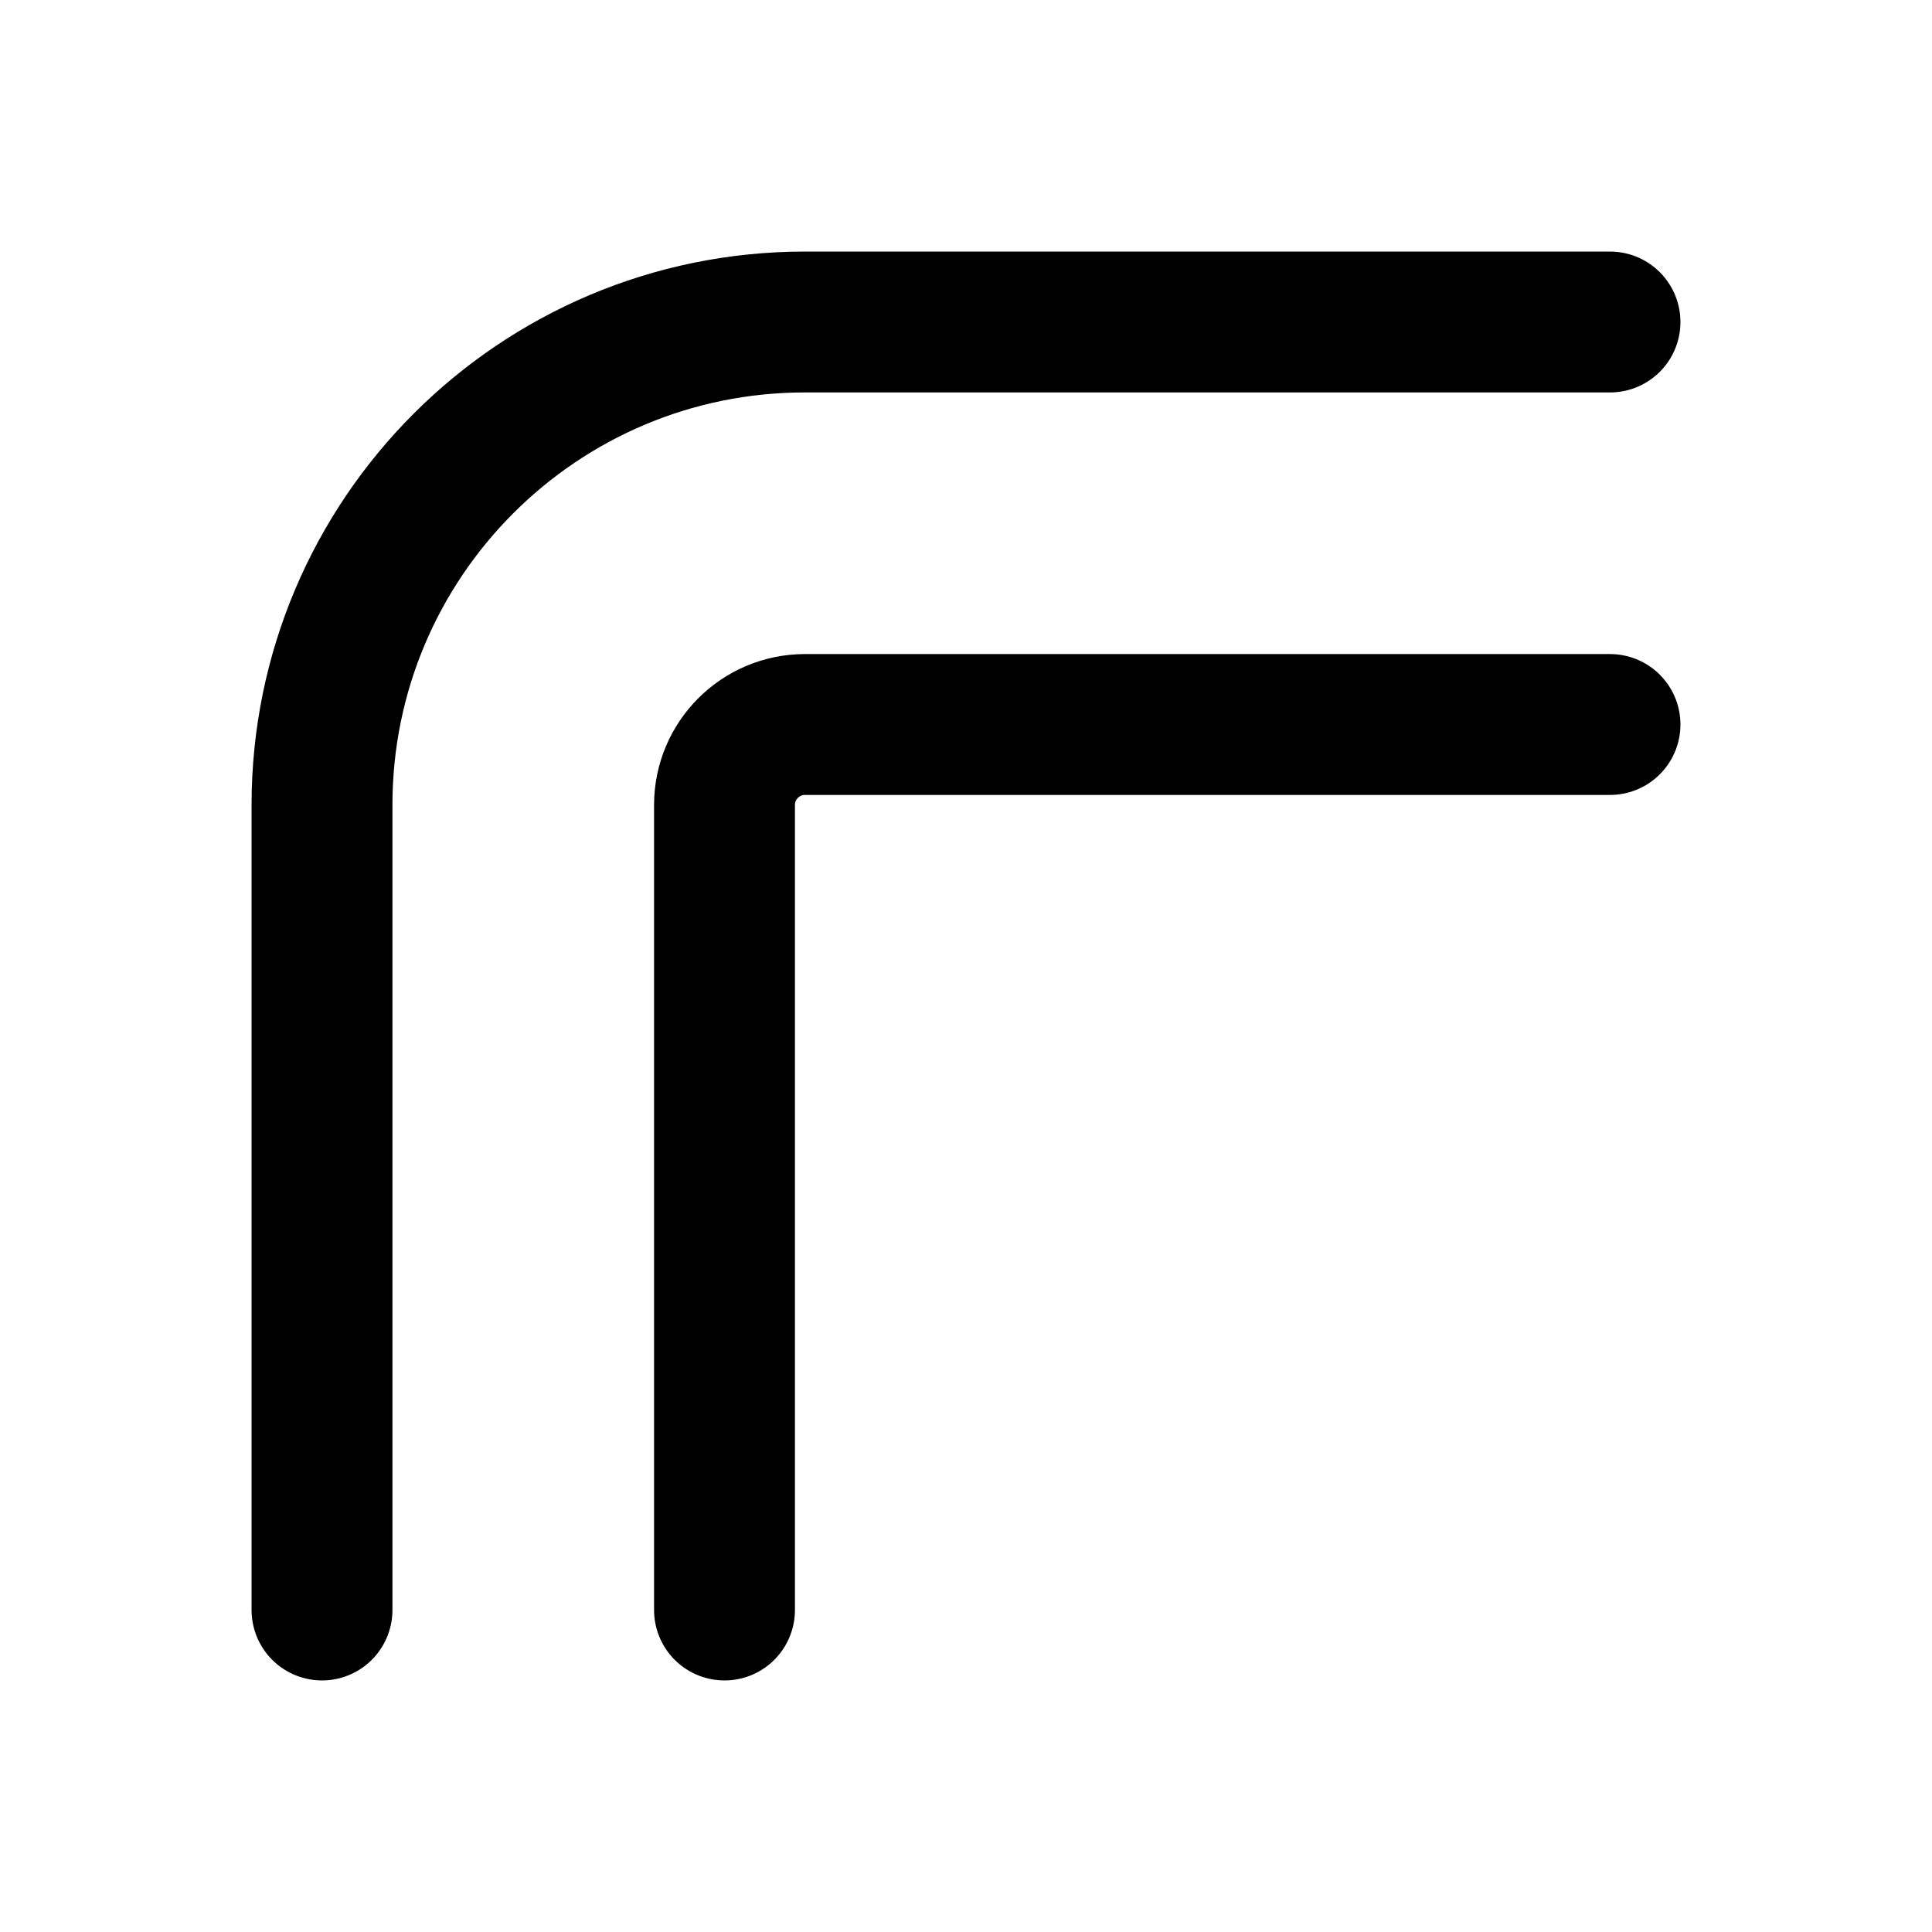
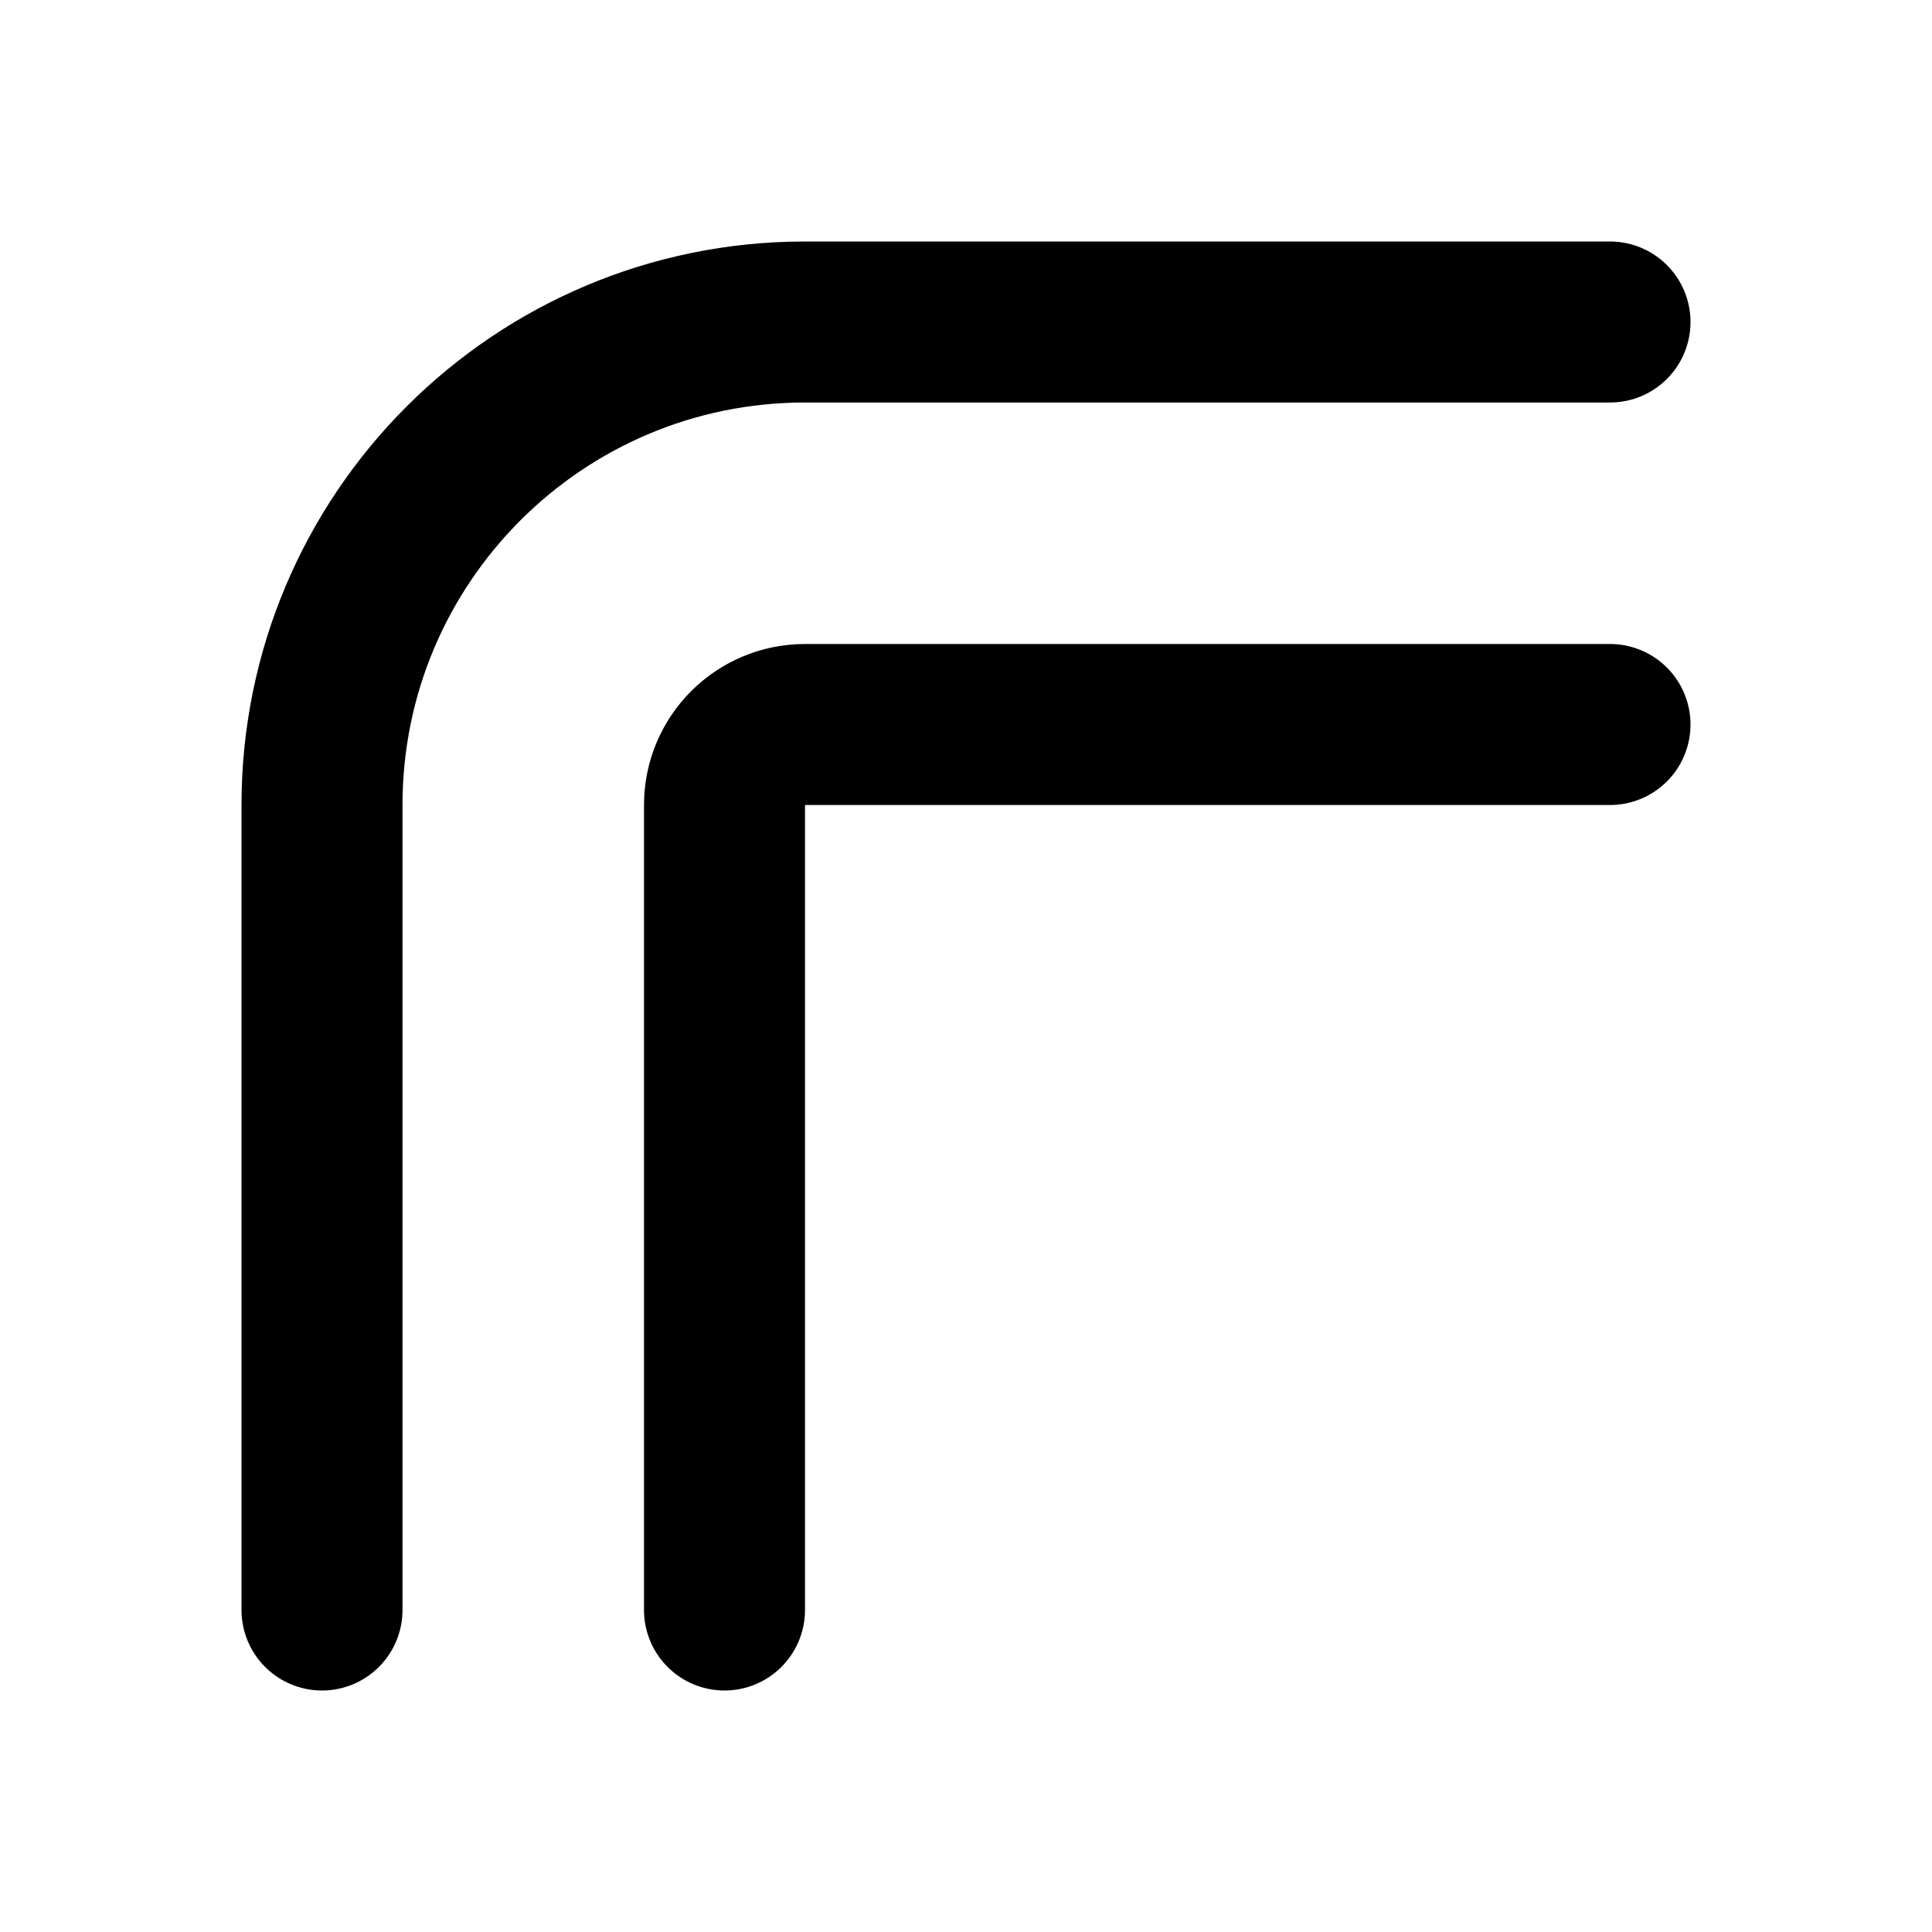
- <svg xmlns="http://www.w3.org/2000/svg" viewBox="0 0 24 24" fill="none" stroke="currentColor" stroke-width="1.75" stroke-linecap="round" stroke-linejoin="round">
+ <svg xmlns="http://www.w3.org/2000/svg" viewBox="0 0 24 24" fill="none" stroke="currentColor" stroke-width="2" stroke-linecap="round" stroke-linejoin="round">
  <path d="M4 20V10a6 6 0 0 1 6-6h10M9 20V10a1 1 0 0 1 1-1h10" />
</svg>
